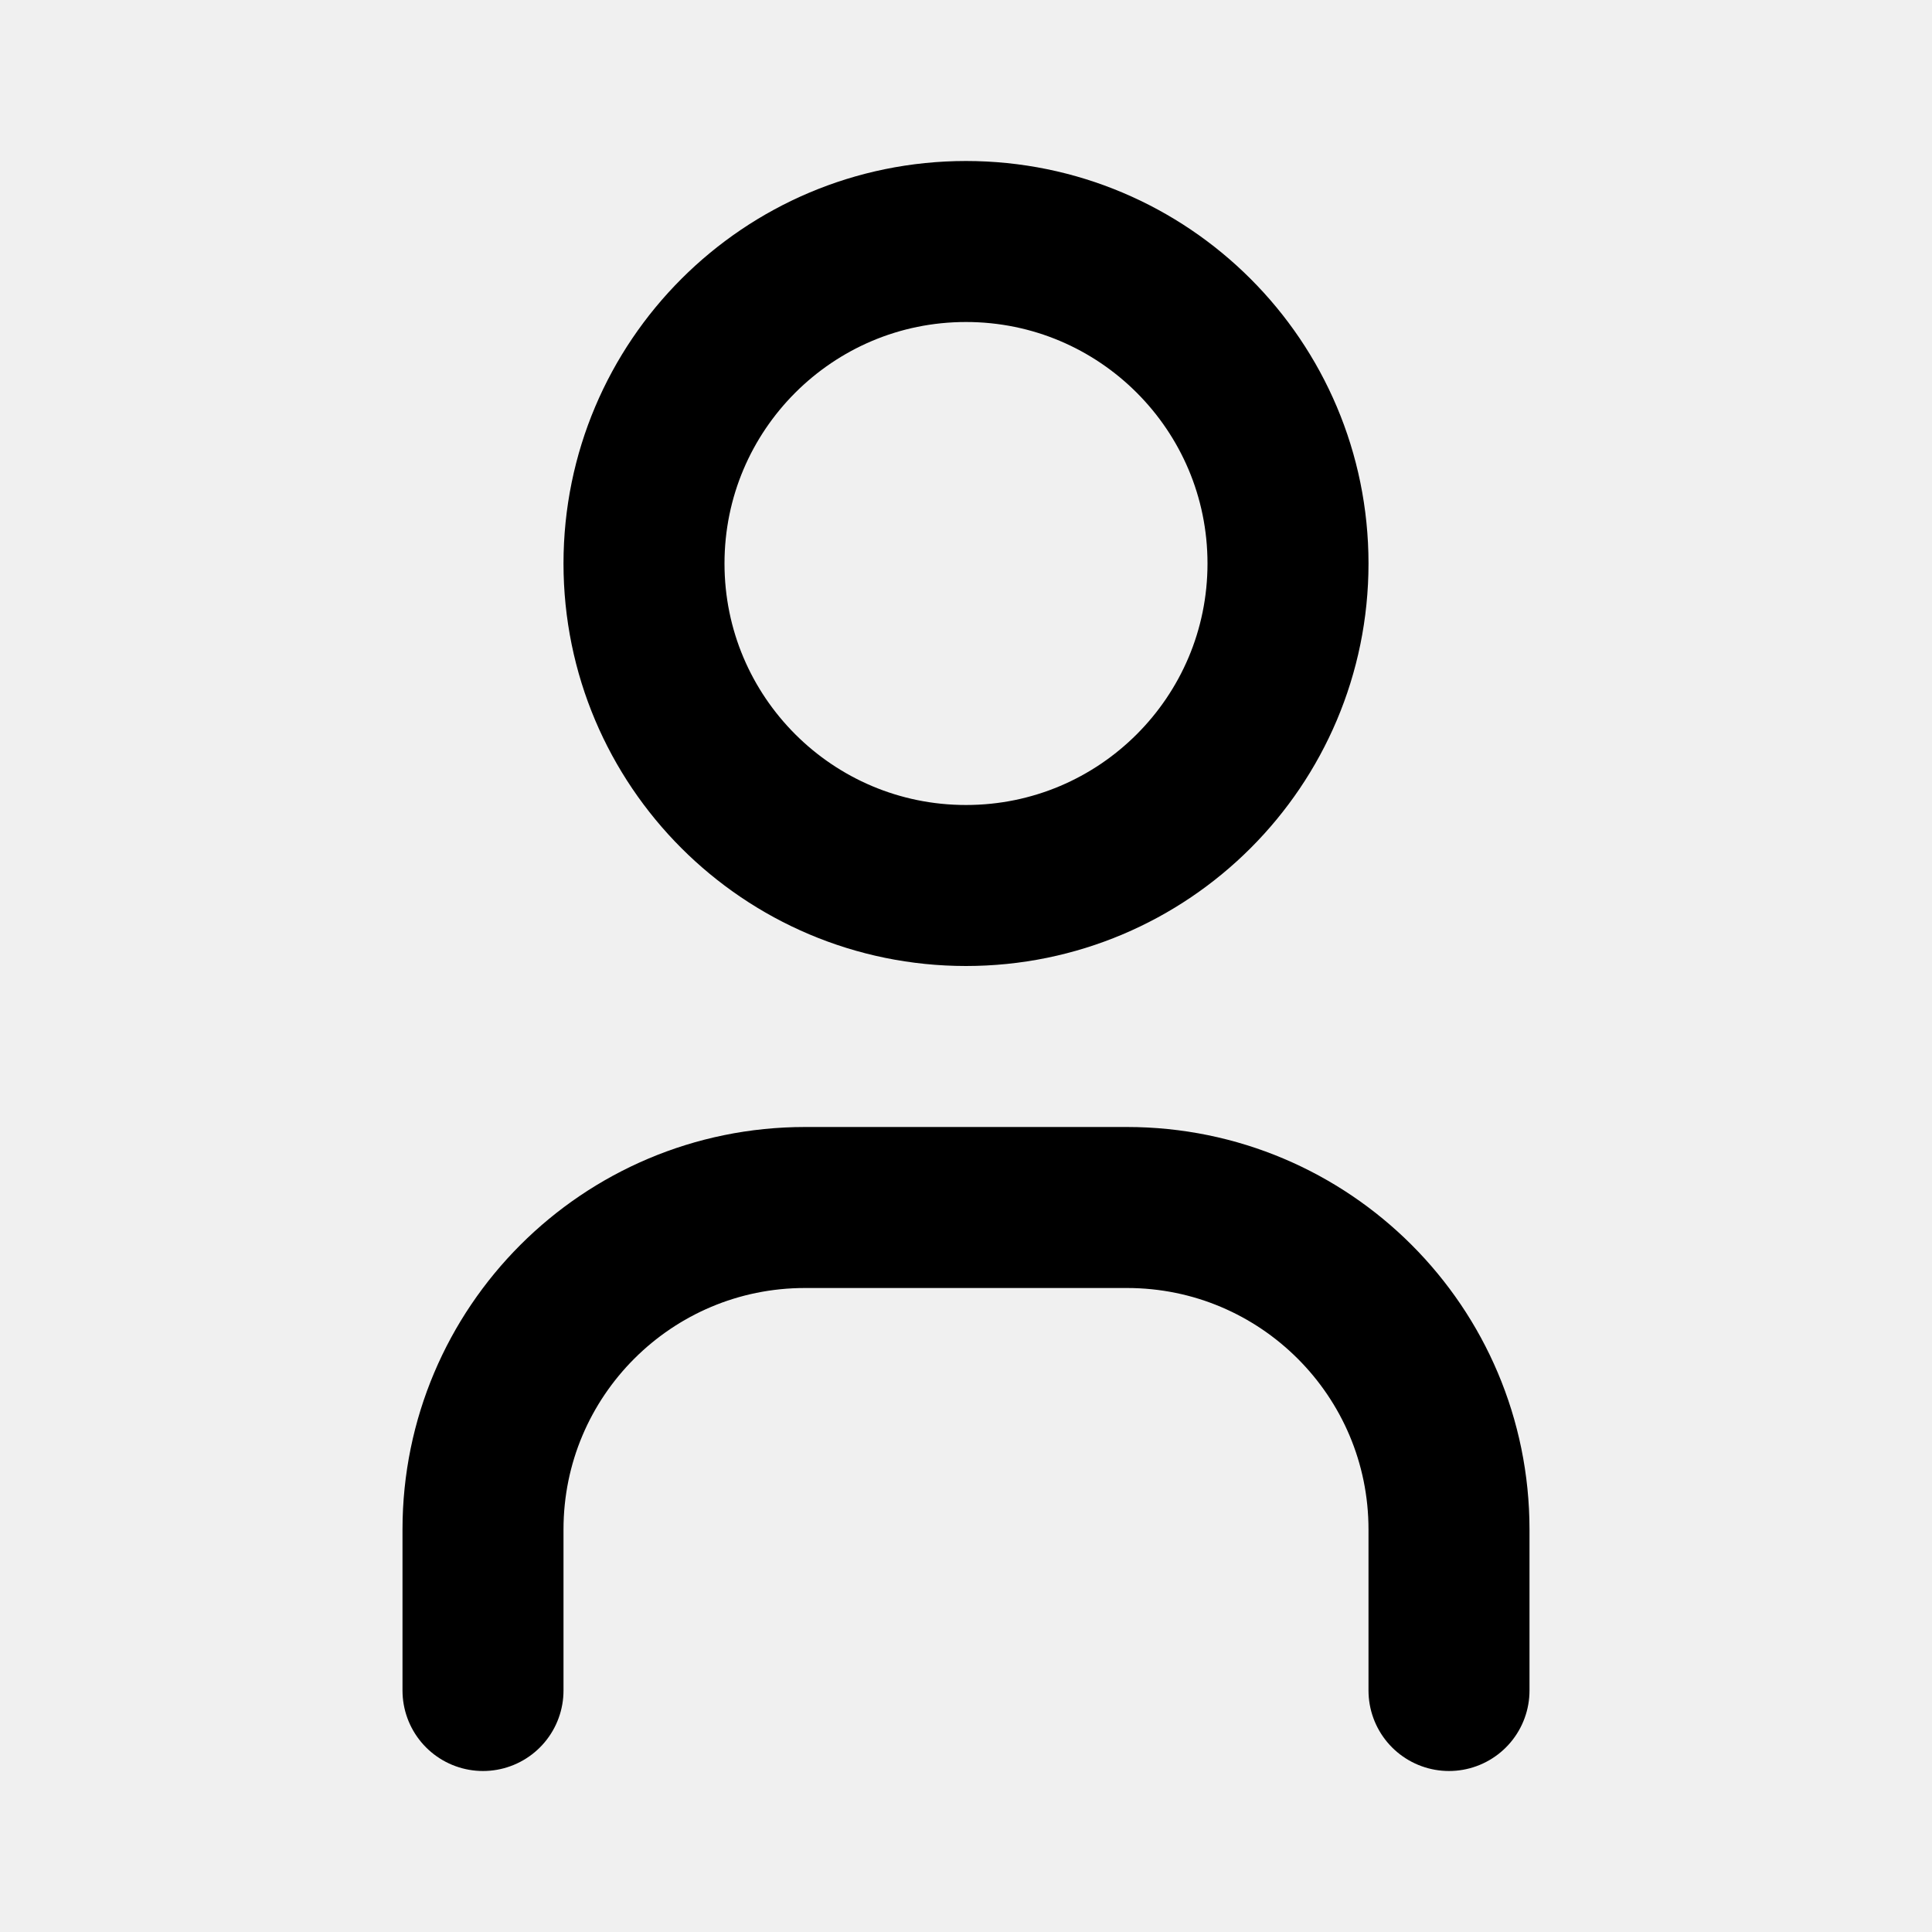
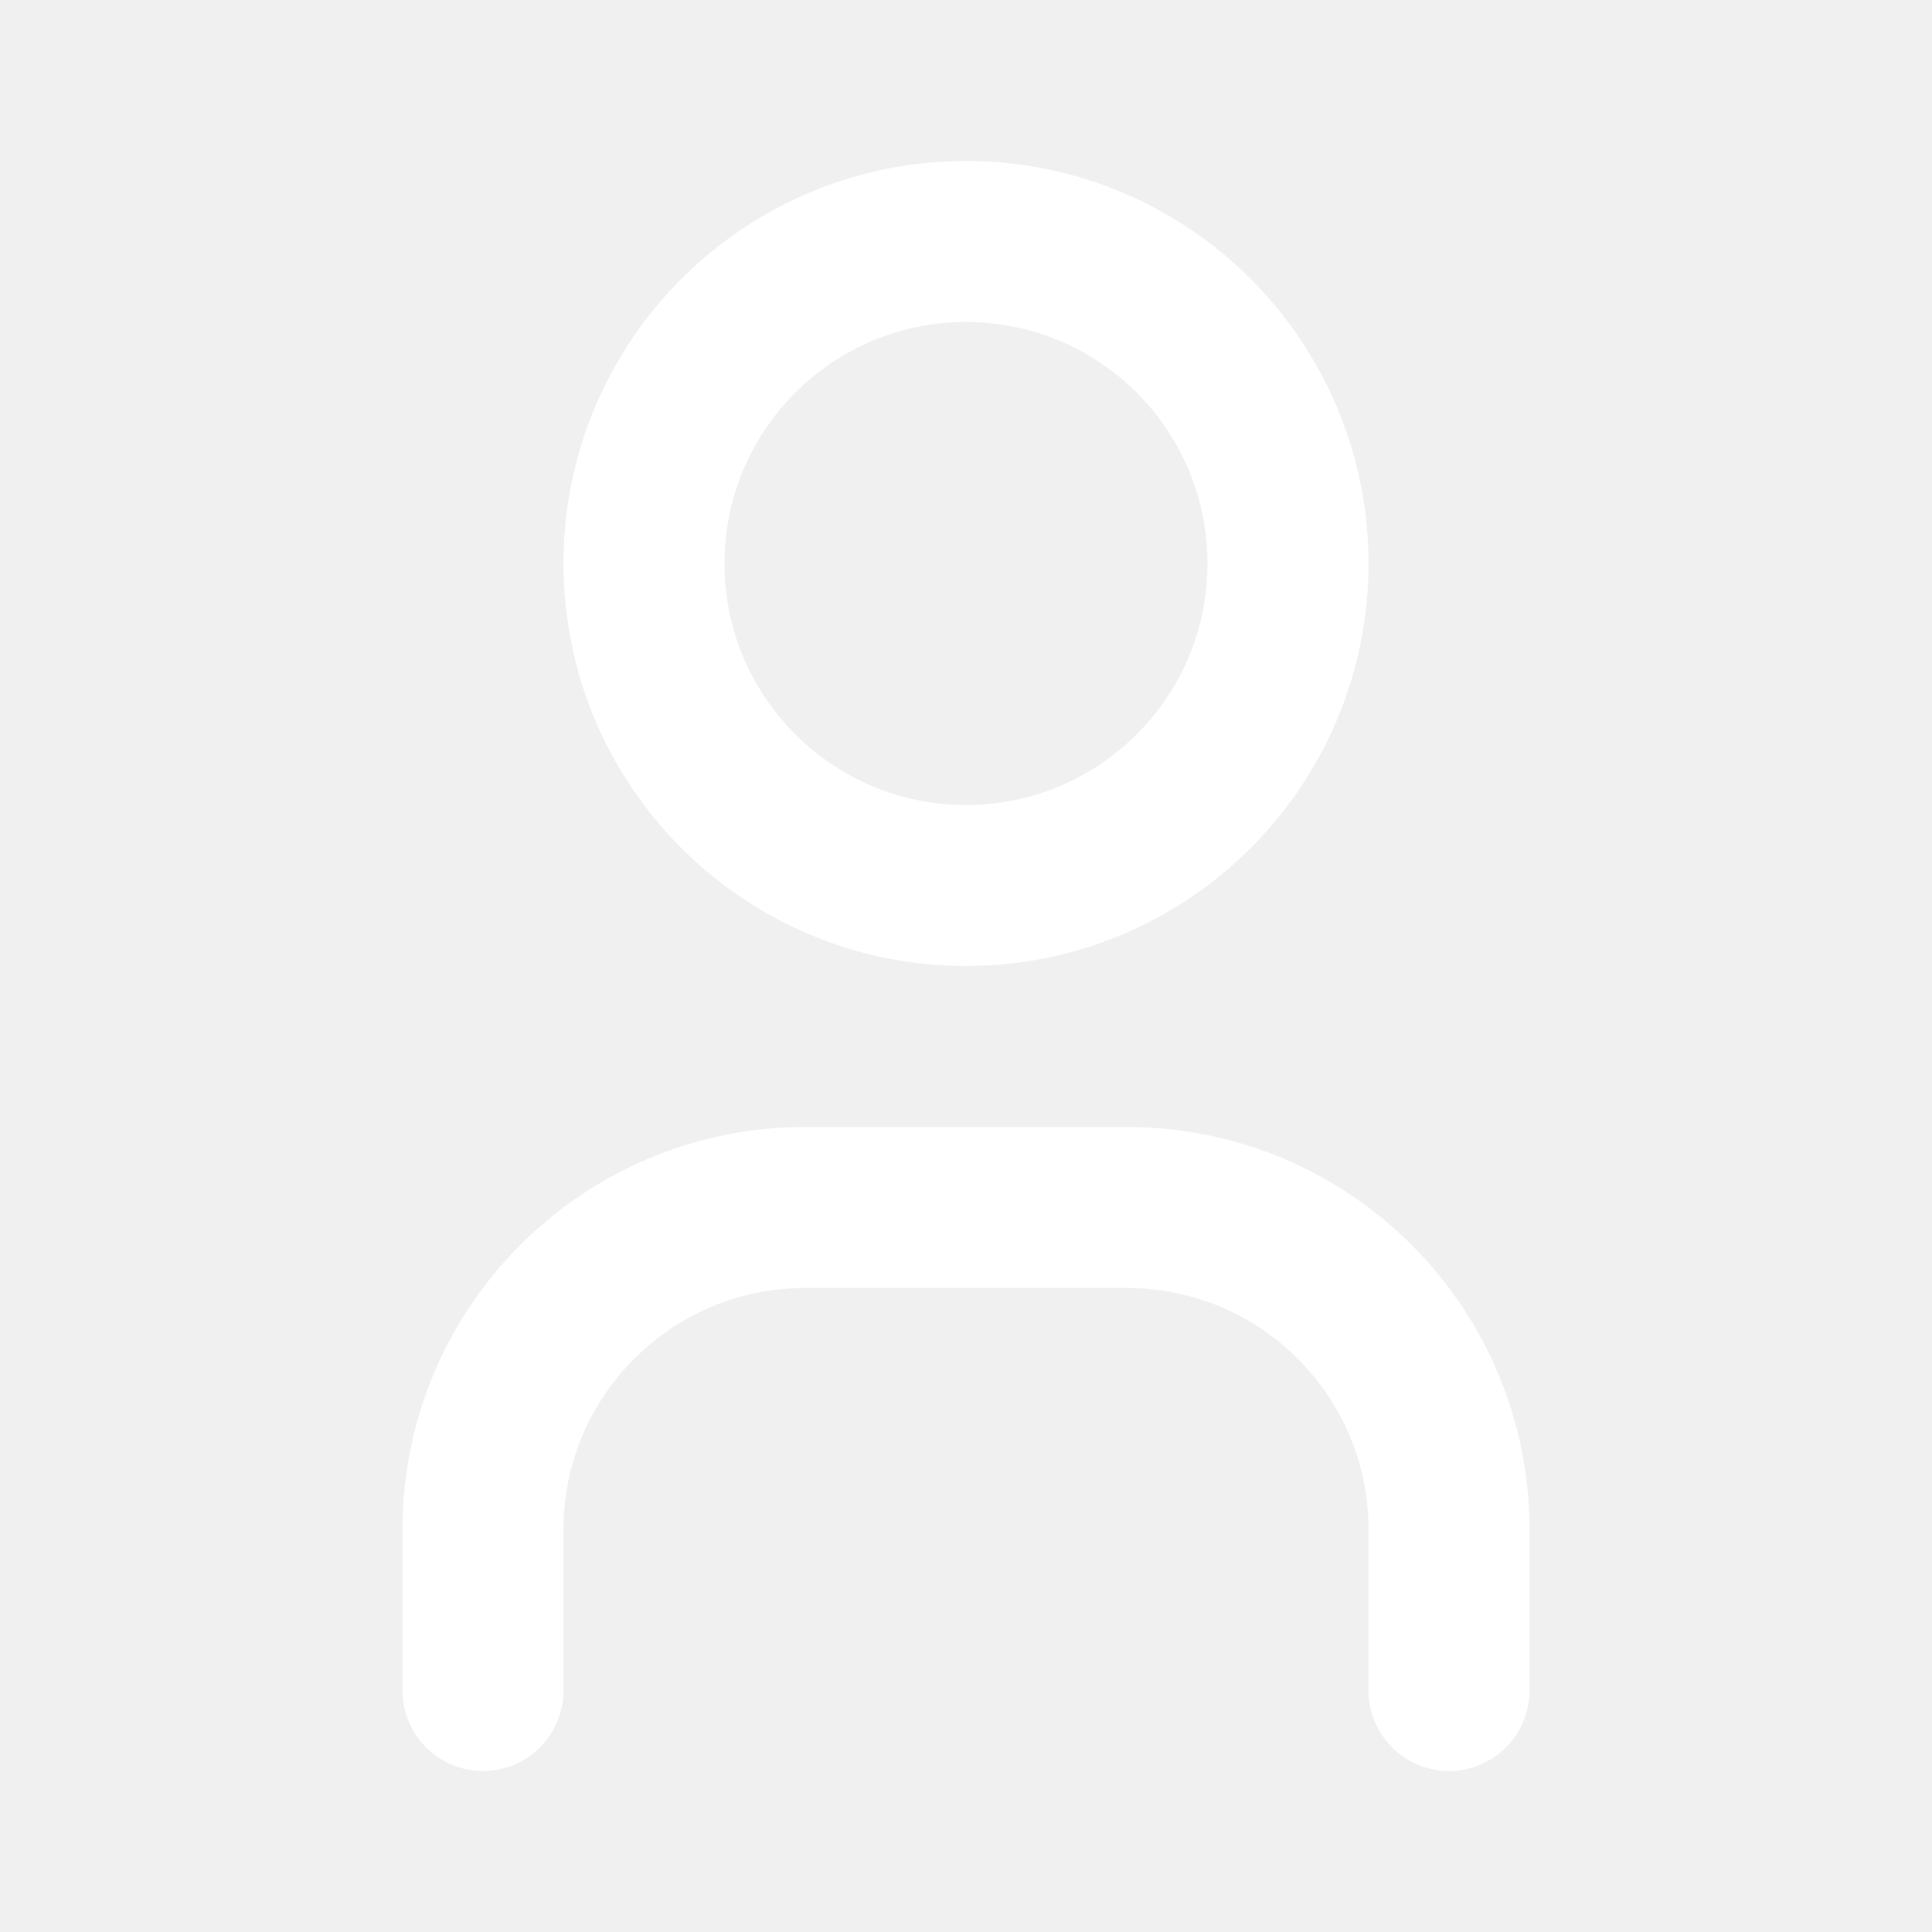
- <svg xmlns="http://www.w3.org/2000/svg" width="24" height="24" viewBox="0 0 24 24" fill="none" stroke="currentColor" stroke-width="2" stroke-linecap="round" stroke-linejoin="round" class="icon icon-tabler icons-tabler-outline icon-tabler-user">
+ <svg xmlns="http://www.w3.org/2000/svg" width="24" height="24" viewBox="0 0 24 24" fill="none" stroke="white" stroke-width="2" stroke-linecap="round" stroke-linejoin="round" class="icon icon-tabler icons-tabler-outline icon-tabler-user">
  <path stroke="none" d="M0 0h24v24H0z" fill="none" />
  <path d="M8 7a4 4 0 1 0 8 0a4 4 0 0 0 -8 0" />
  <path d="M6 21v-2a4 4 0 0 1 4 -4h4a4 4 0 0 1 4 4v2" />
</svg>
